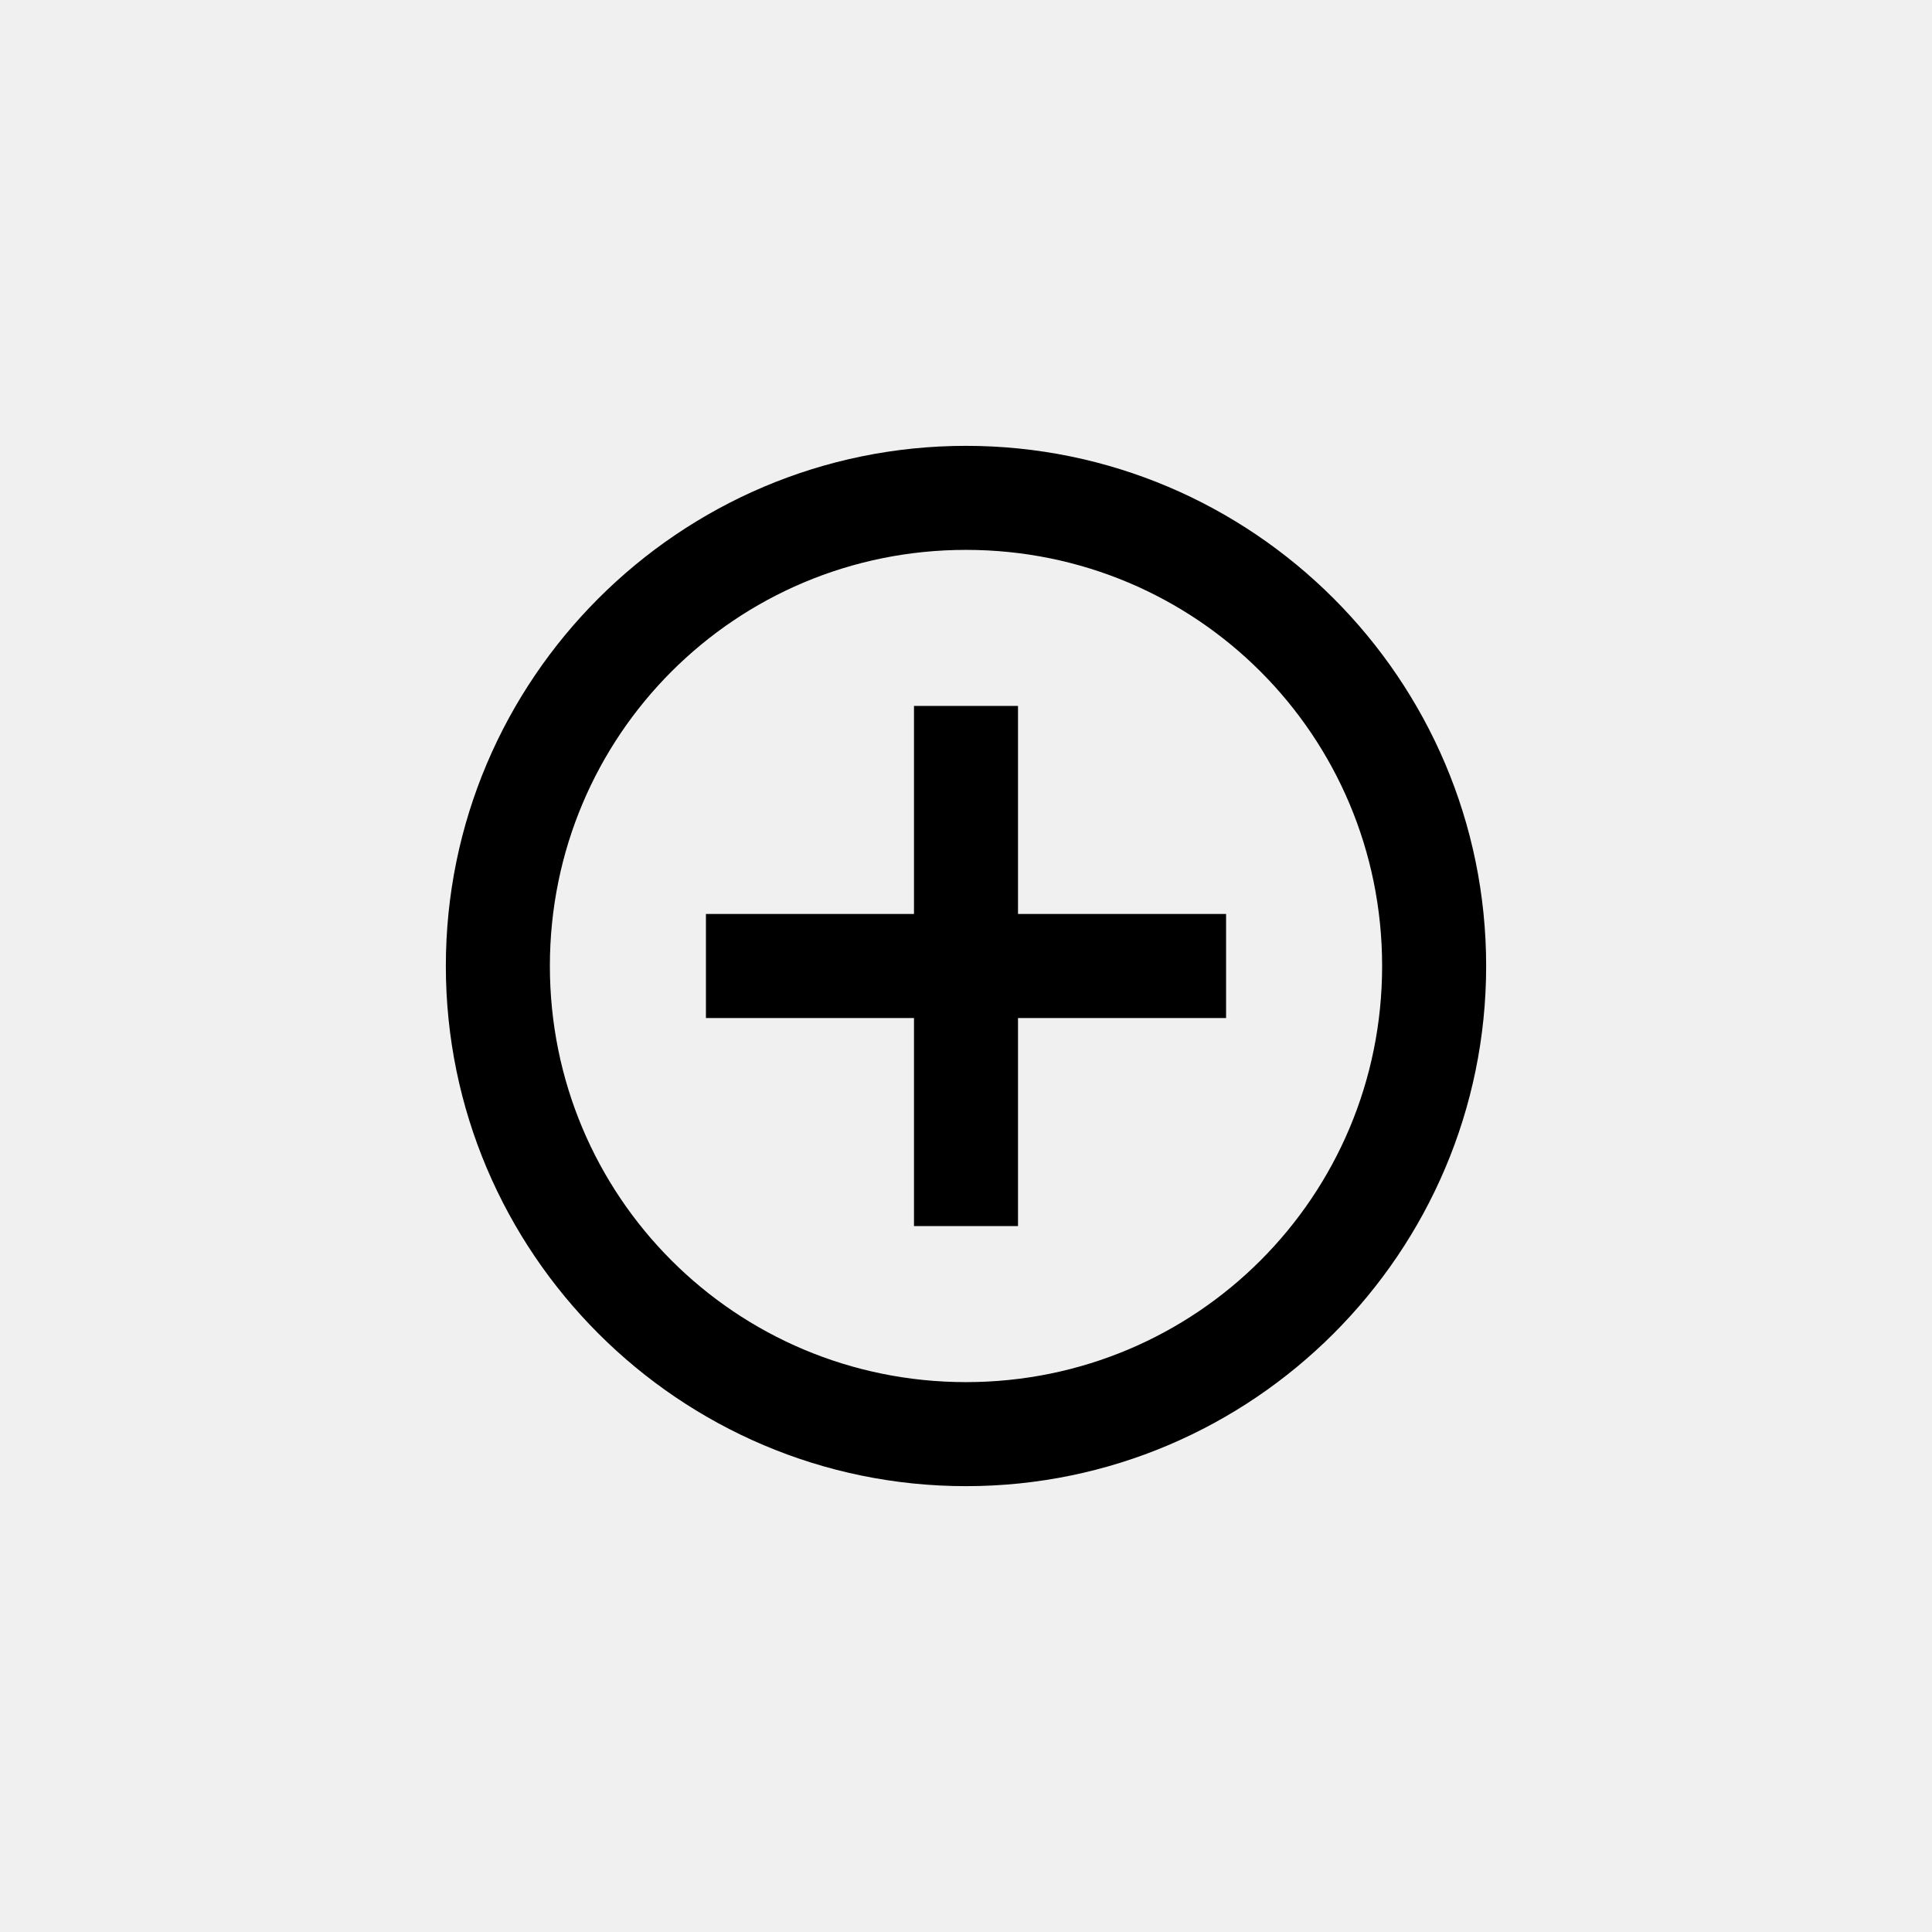
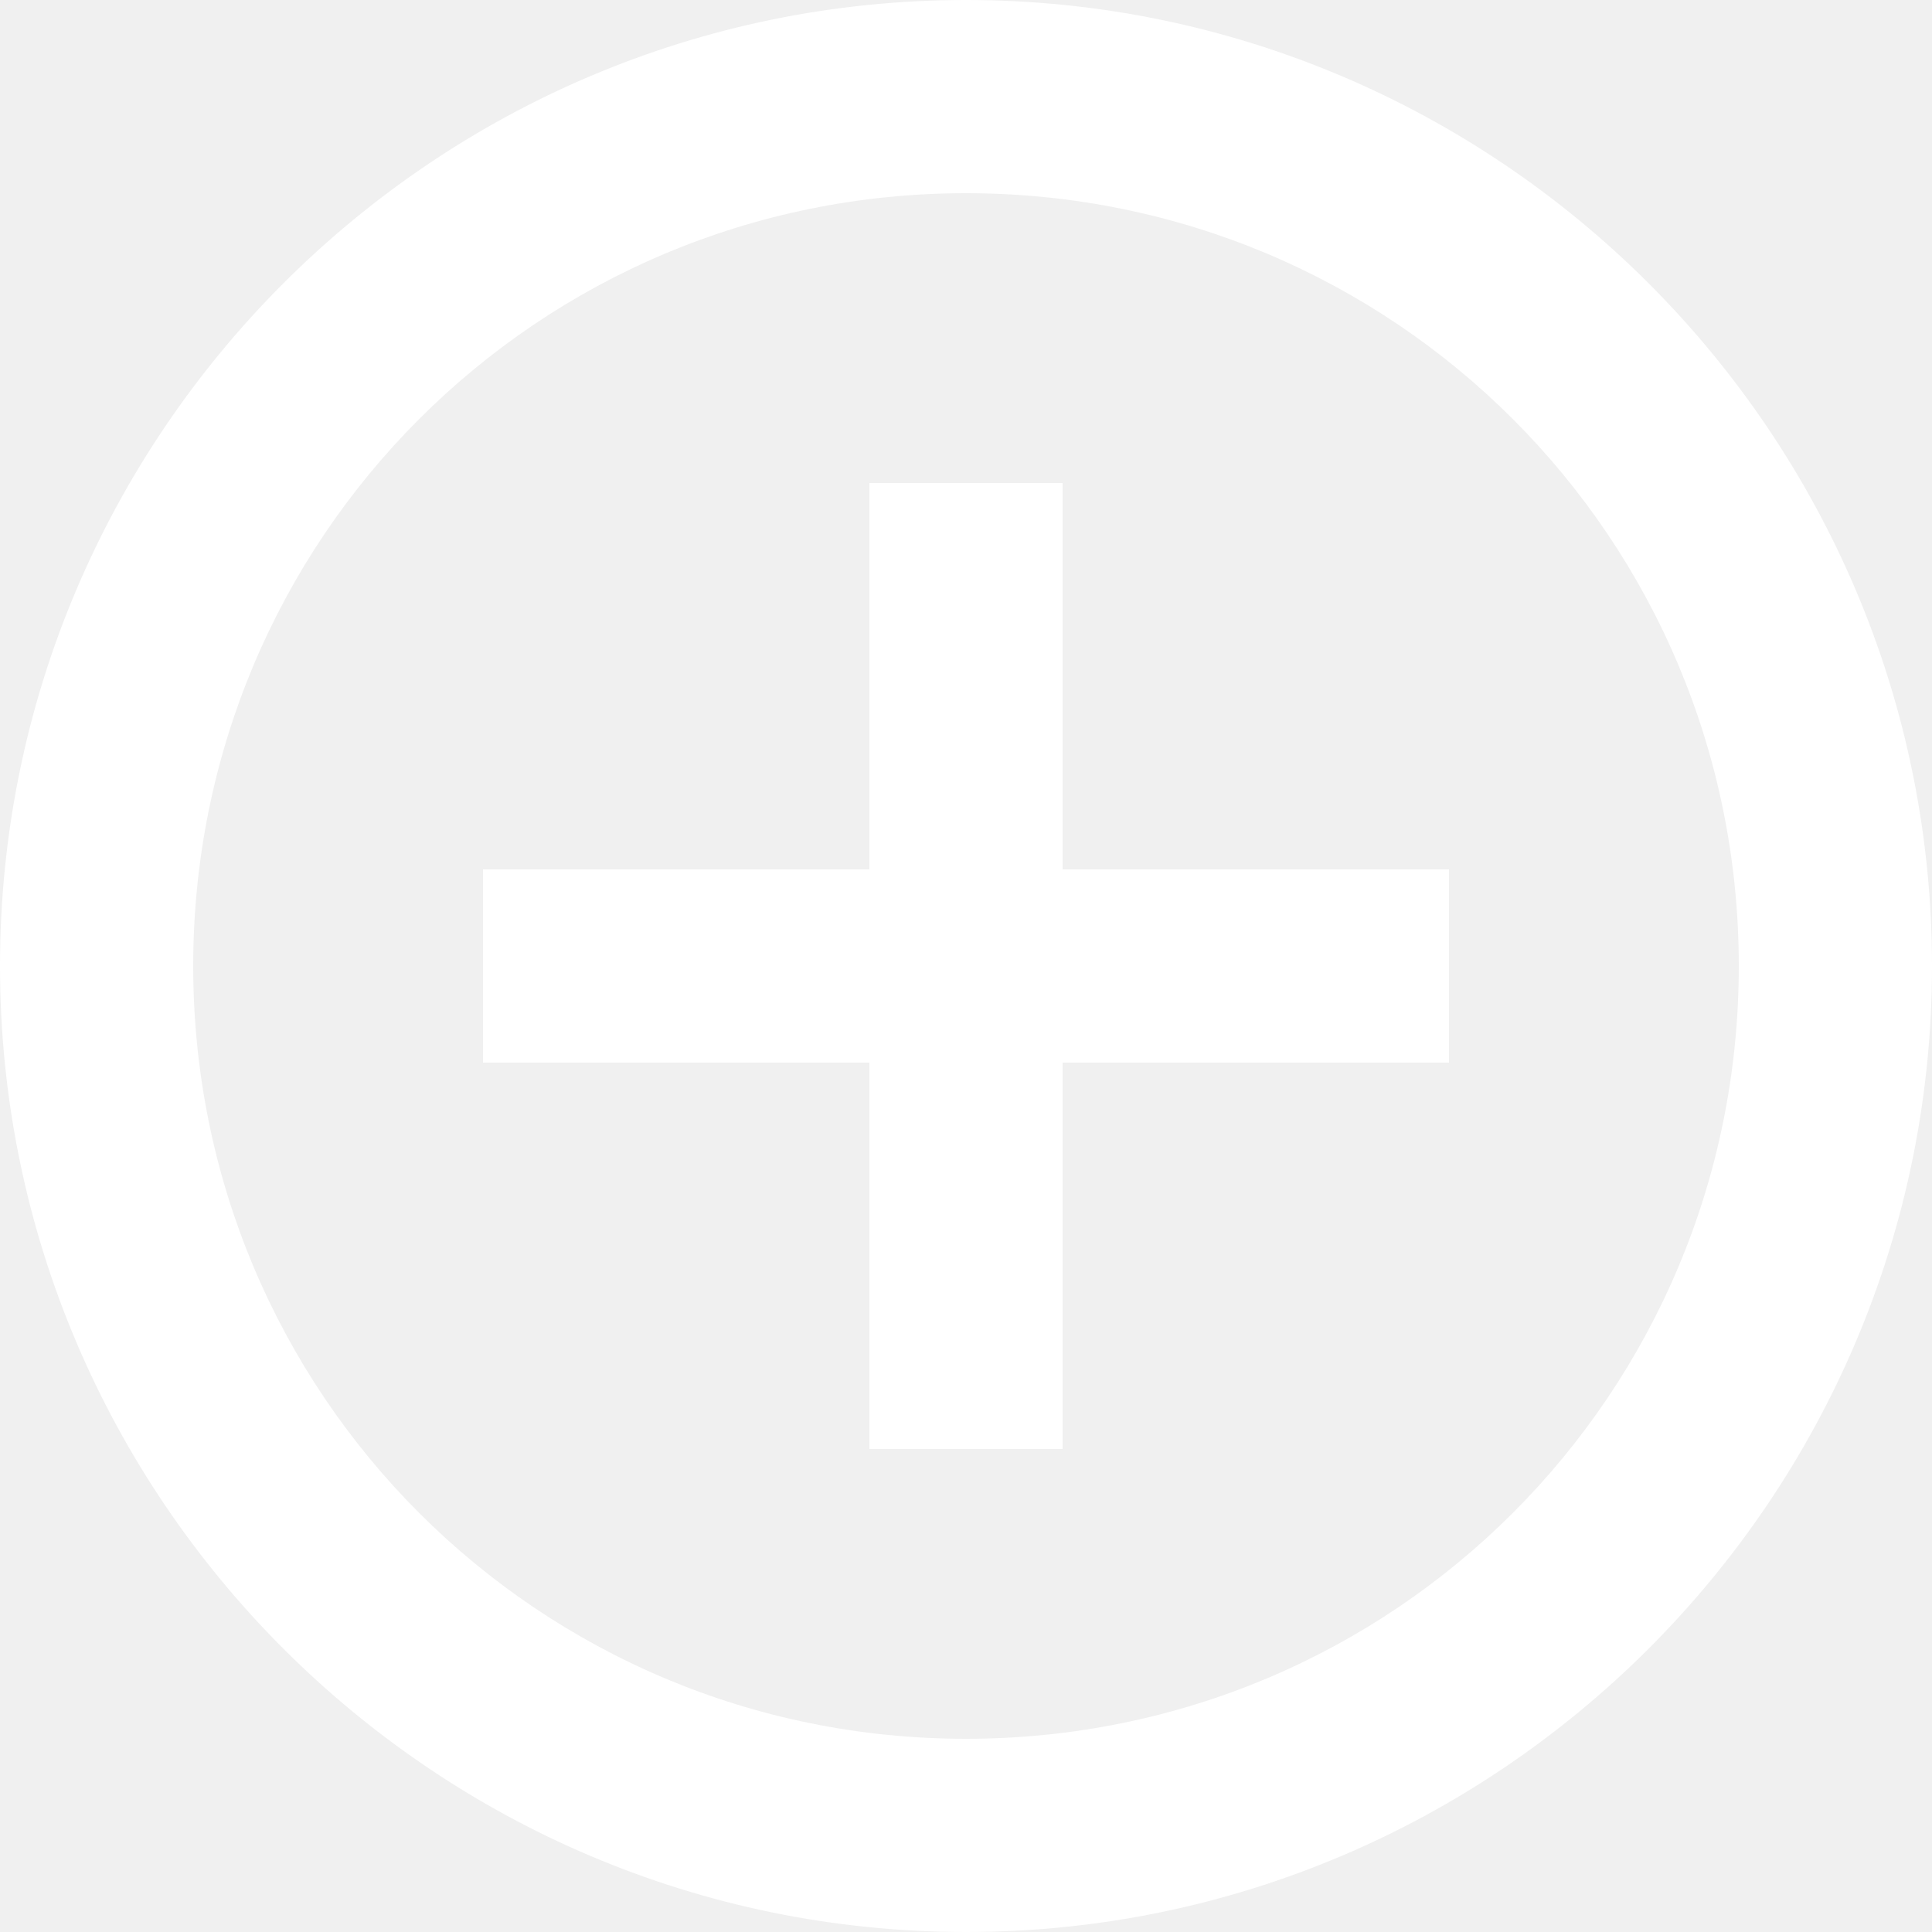
- <svg xmlns="http://www.w3.org/2000/svg" width="39" height="39" viewBox="0 0 39 39" fill="none">
-   <path d="M19.5 9C13.713 9 9 13.713 9 19.5C9 25.287 13.713 30 19.5 30C25.287 30 30 25.287 30 19.5C30 13.713 25.287 9 19.5 9ZM19.5 11.1C24.152 11.1 27.9 14.848 27.9 19.5C27.9 24.152 24.152 27.9 19.5 27.9C14.848 27.9 11.1 24.152 11.1 19.5C11.1 14.848 14.848 11.1 19.5 11.1ZM18.45 14.25V18.45H14.25V20.55H18.45V24.75H20.55V20.55H24.75V18.45H20.55V14.25H18.45Z" fill="currentColor" />
+ <svg xmlns="http://www.w3.org/2000/svg" width="21" height="21" viewBox="0 0 21 21" fill="none">
+   <path d="M10.5 0C4.713 0 0 4.713 0 10.5C0 16.287 4.713 21 10.5 21C16.287 21 21 16.287 21 10.5C21 4.713 16.287 0 10.5 0ZM10.5 2.1C15.152 2.1 18.9 5.848 18.9 10.5C18.9 15.152 15.152 18.9 10.5 18.9C5.848 18.9 2.1 15.152 2.1 10.5C2.1 5.848 5.848 2.1 10.5 2.1ZM9.45 5.25V9.45H5.25V11.55H9.45V15.75H11.55V11.55H15.75V9.45H11.55V5.25H9.45Z" fill="white" />
</svg>
